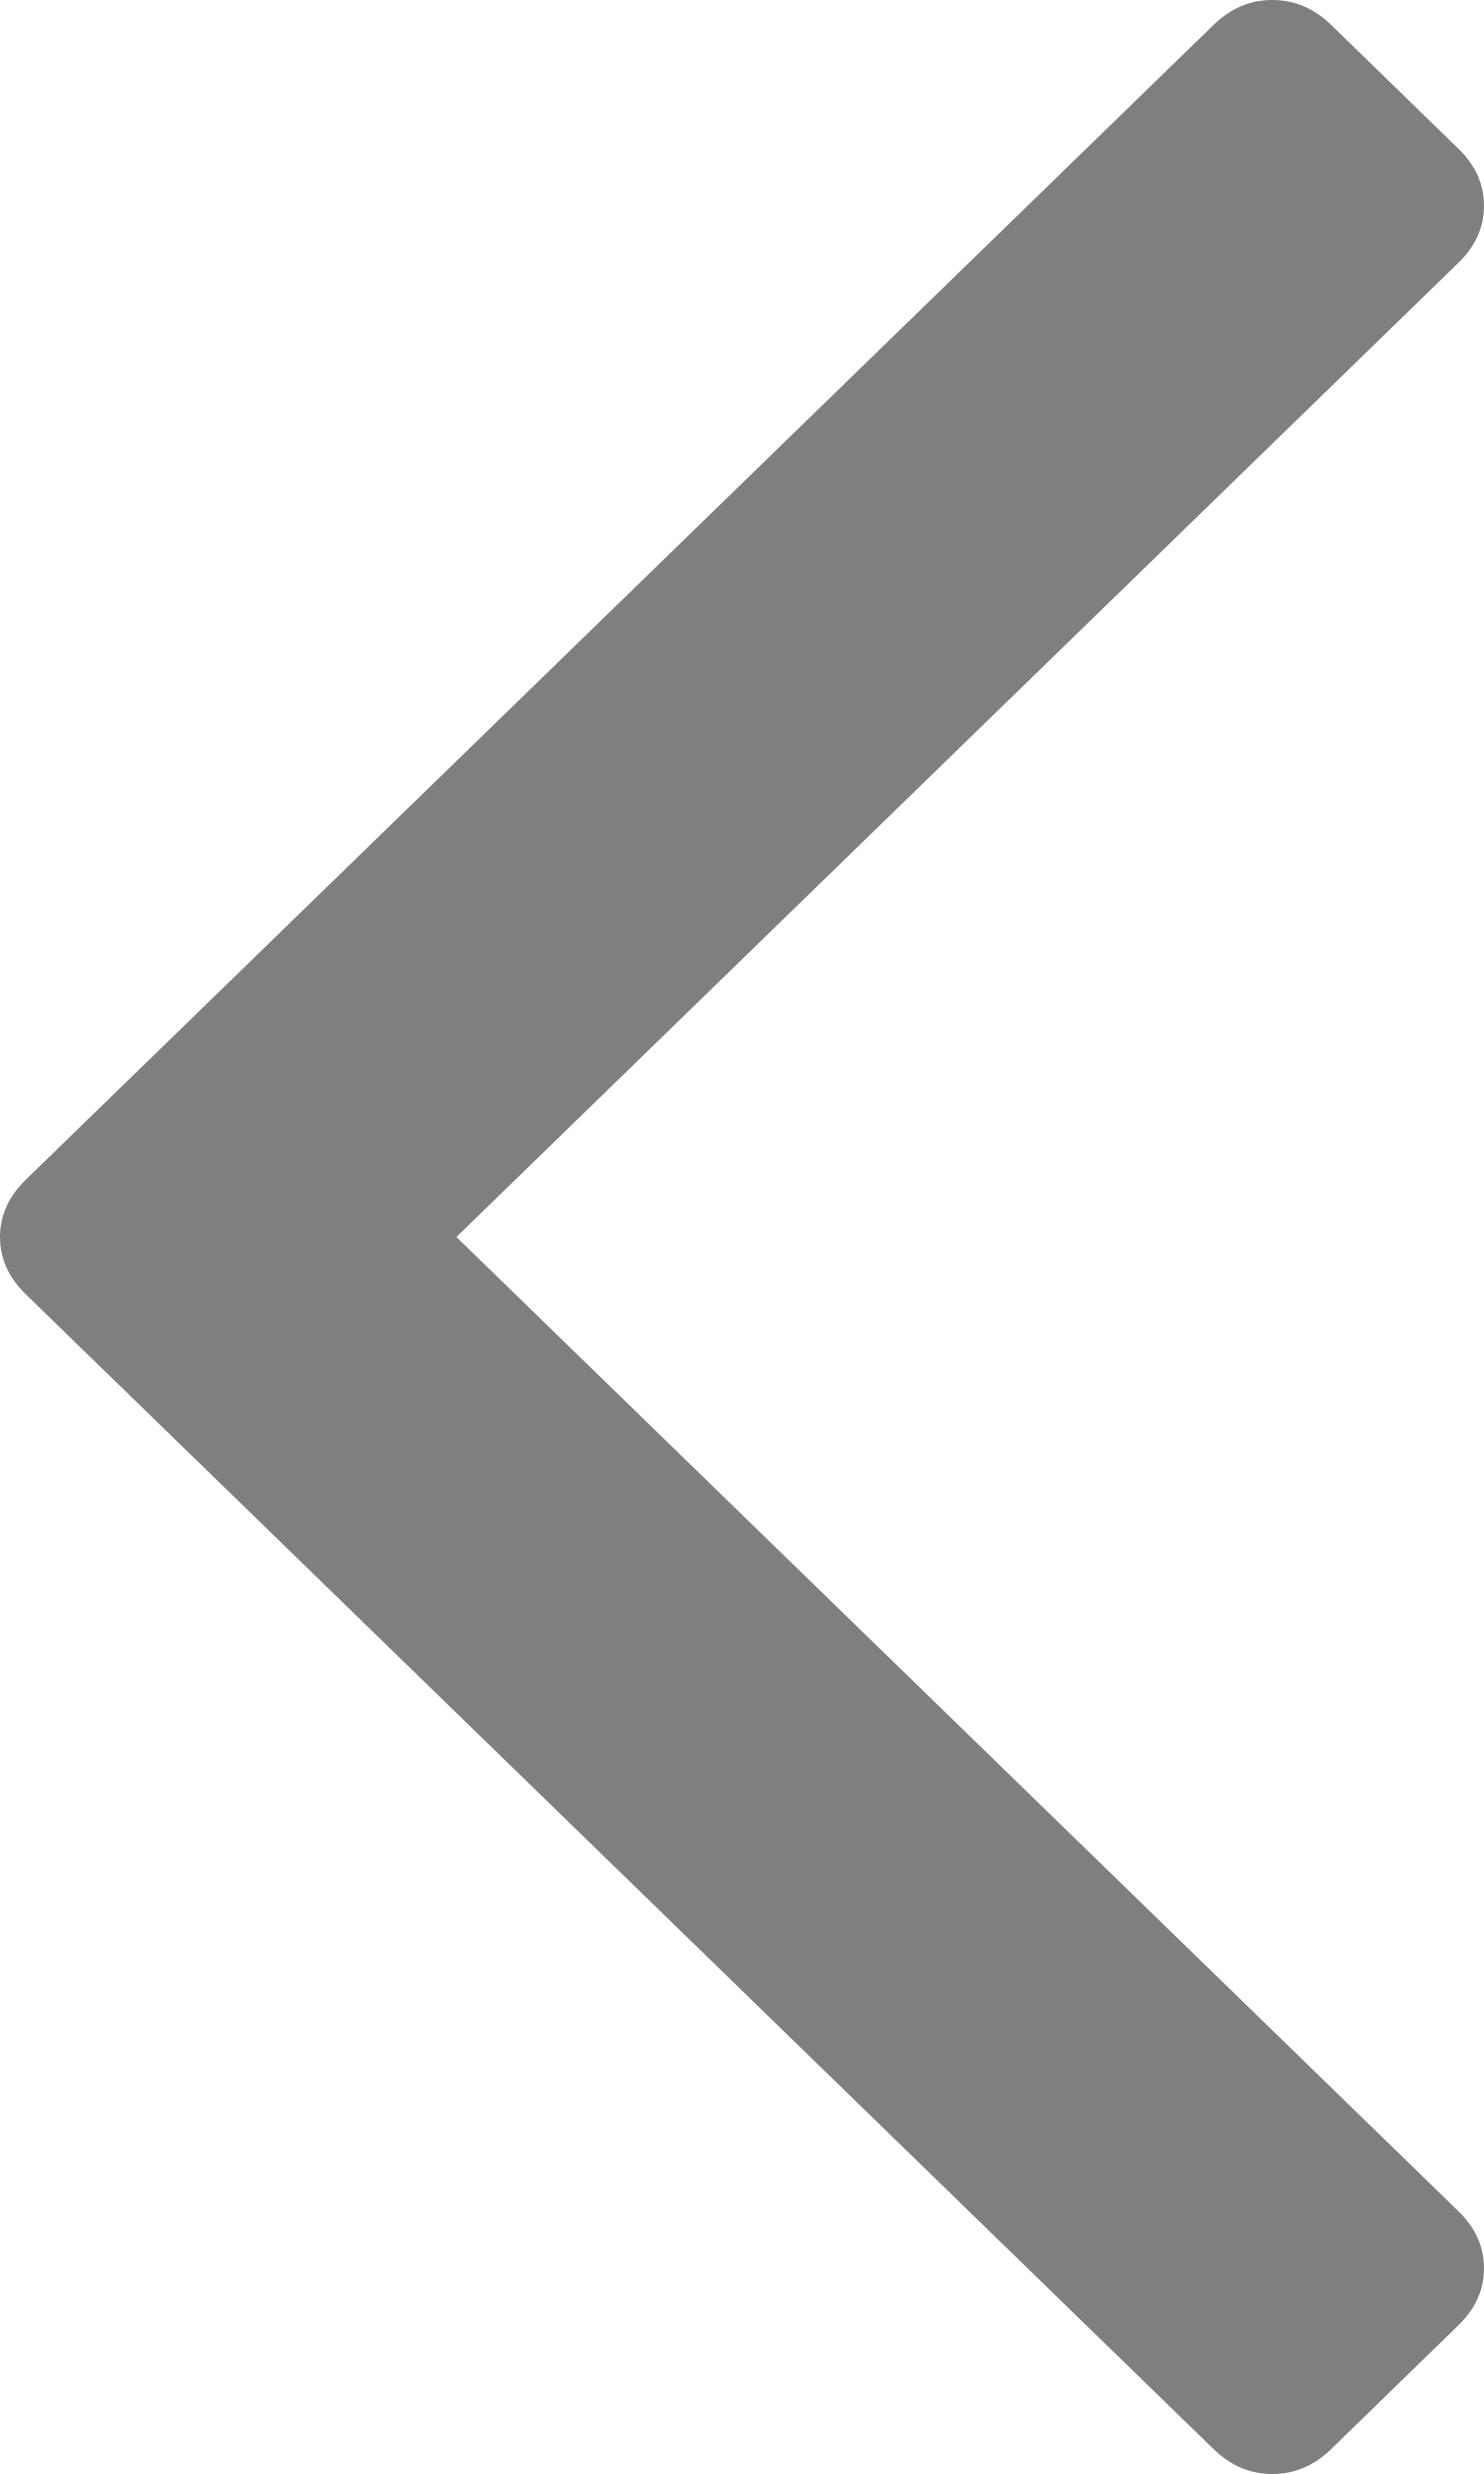
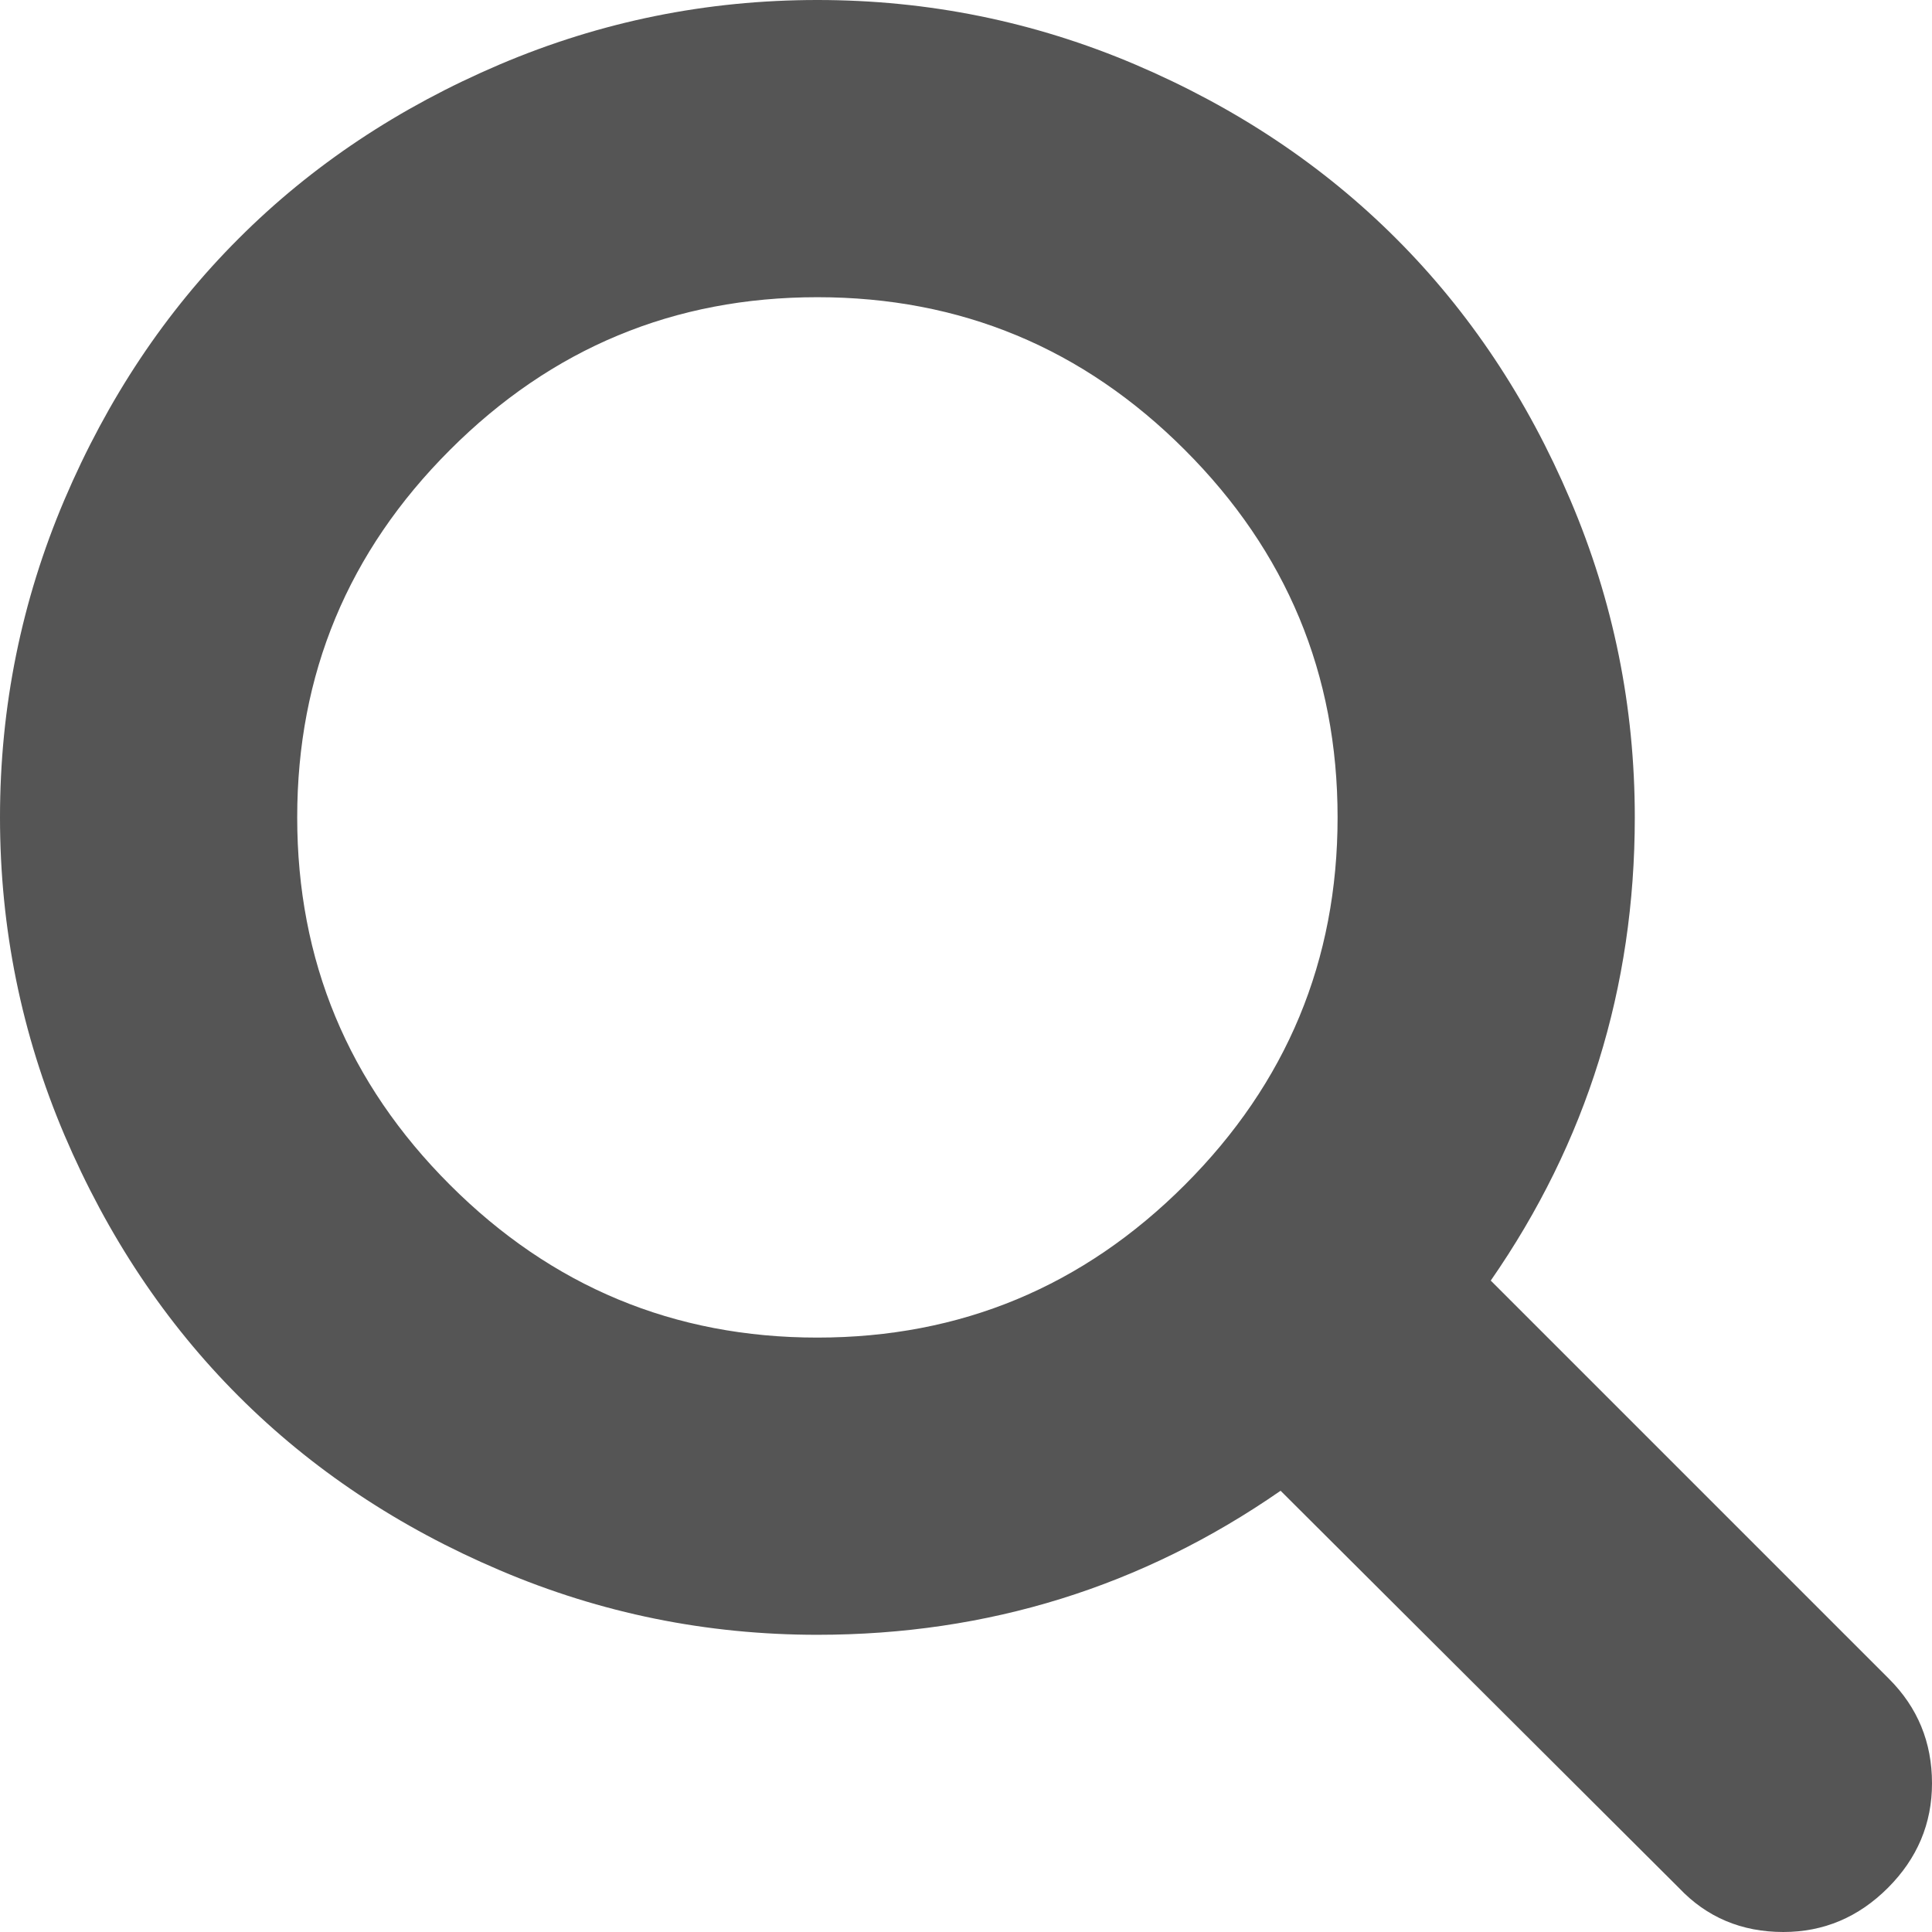
- <svg xmlns="http://www.w3.org/2000/svg" version="1.1" width="9px" height="15px">
-   <g transform="matrix(1 0 0 1 -130 -283 )">
-     <path d="M 8.845 0.902  C 8.948 1.002  9 1.117  9 1.247  C 9 1.378  8.948 1.493  8.845 1.593  L 2.768 7.5  L 8.845 13.407  C 8.948 13.507  9 13.622  9 13.753  C 9 13.883  8.948 13.998  8.845 14.098  L 8.072 14.85  C 7.969 14.95  7.851 15  7.716 15  C 7.582 15  7.464 14.95  7.361 14.85  L 0.155 7.846  C 0.052 7.745  0 7.63  0 7.5  C 0 7.37  0.052 7.255  0.155 7.154  L 7.361 0.15  C 7.464 0.05  7.582 0  7.716 0  C 7.851 0  7.969 0.05  8.072 0.15  L 8.845 0.902  Z " fill-rule="nonzero" fill="#7f7f7f" stroke="none" transform="matrix(1 0 0 1 130 283 )" />
+ <svg xmlns="http://www.w3.org/2000/svg" version="1.1" width="18px" height="18px">
+   <g transform="matrix(1 0 0 1 -428 -281 )">
+     <path d="M 11.039 11.039  C 11.987 10.091  12.462 8.95  12.462 7.615  C 12.462 6.281  11.987 5.14  11.039 4.192  C 10.091 3.243  8.95 2.769  7.615 2.769  C 6.281 2.769  5.14 3.243  4.192 4.192  C 3.243 5.14  2.769 6.281  2.769 7.615  C 2.769 8.95  3.243 10.091  4.192 11.039  C 5.14 11.987  6.281 12.462  7.615 12.462  C 8.95 12.462  10.091 11.987  11.039 11.039  Z M 17.6 15.642  C 17.867 15.909  18 16.233  18 16.615  C 18 16.99  17.863 17.315  17.589 17.589  C 17.315 17.863  16.99 18  16.615 18  C 16.226 18  15.901 17.863  15.642 17.589  L 11.931 13.889  C 10.641 14.784  9.202 15.231  7.615 15.231  C 6.584 15.231  5.598 15.031  4.657 14.63  C 3.716 14.23  2.904 13.689  2.223 13.008  C 1.541 12.326  1.001 11.515  0.6 10.574  C 0.2 9.633  0 8.647  0 7.615  C 0 6.584  0.2 5.598  0.6 4.657  C 1.001 3.716  1.541 2.904  2.223 2.223  C 2.904 1.541  3.716 1.001  4.657 0.6  C 5.598 0.2  6.584 0  7.615 0  C 8.647 0  9.633 0.2  10.574 0.6  C 11.515 1.001  12.326 1.541  13.008 2.223  C 13.689 2.904  14.23 3.716  14.63 4.657  C 15.031 5.598  15.231 6.584  15.231 7.615  C 15.231 9.202  14.784 10.641  13.889 11.931  L 17.6 15.642  Z " fill-rule="nonzero" fill="#555555" stroke="none" transform="matrix(1 0 0 1 428 281 )" />
  </g>
</svg>
